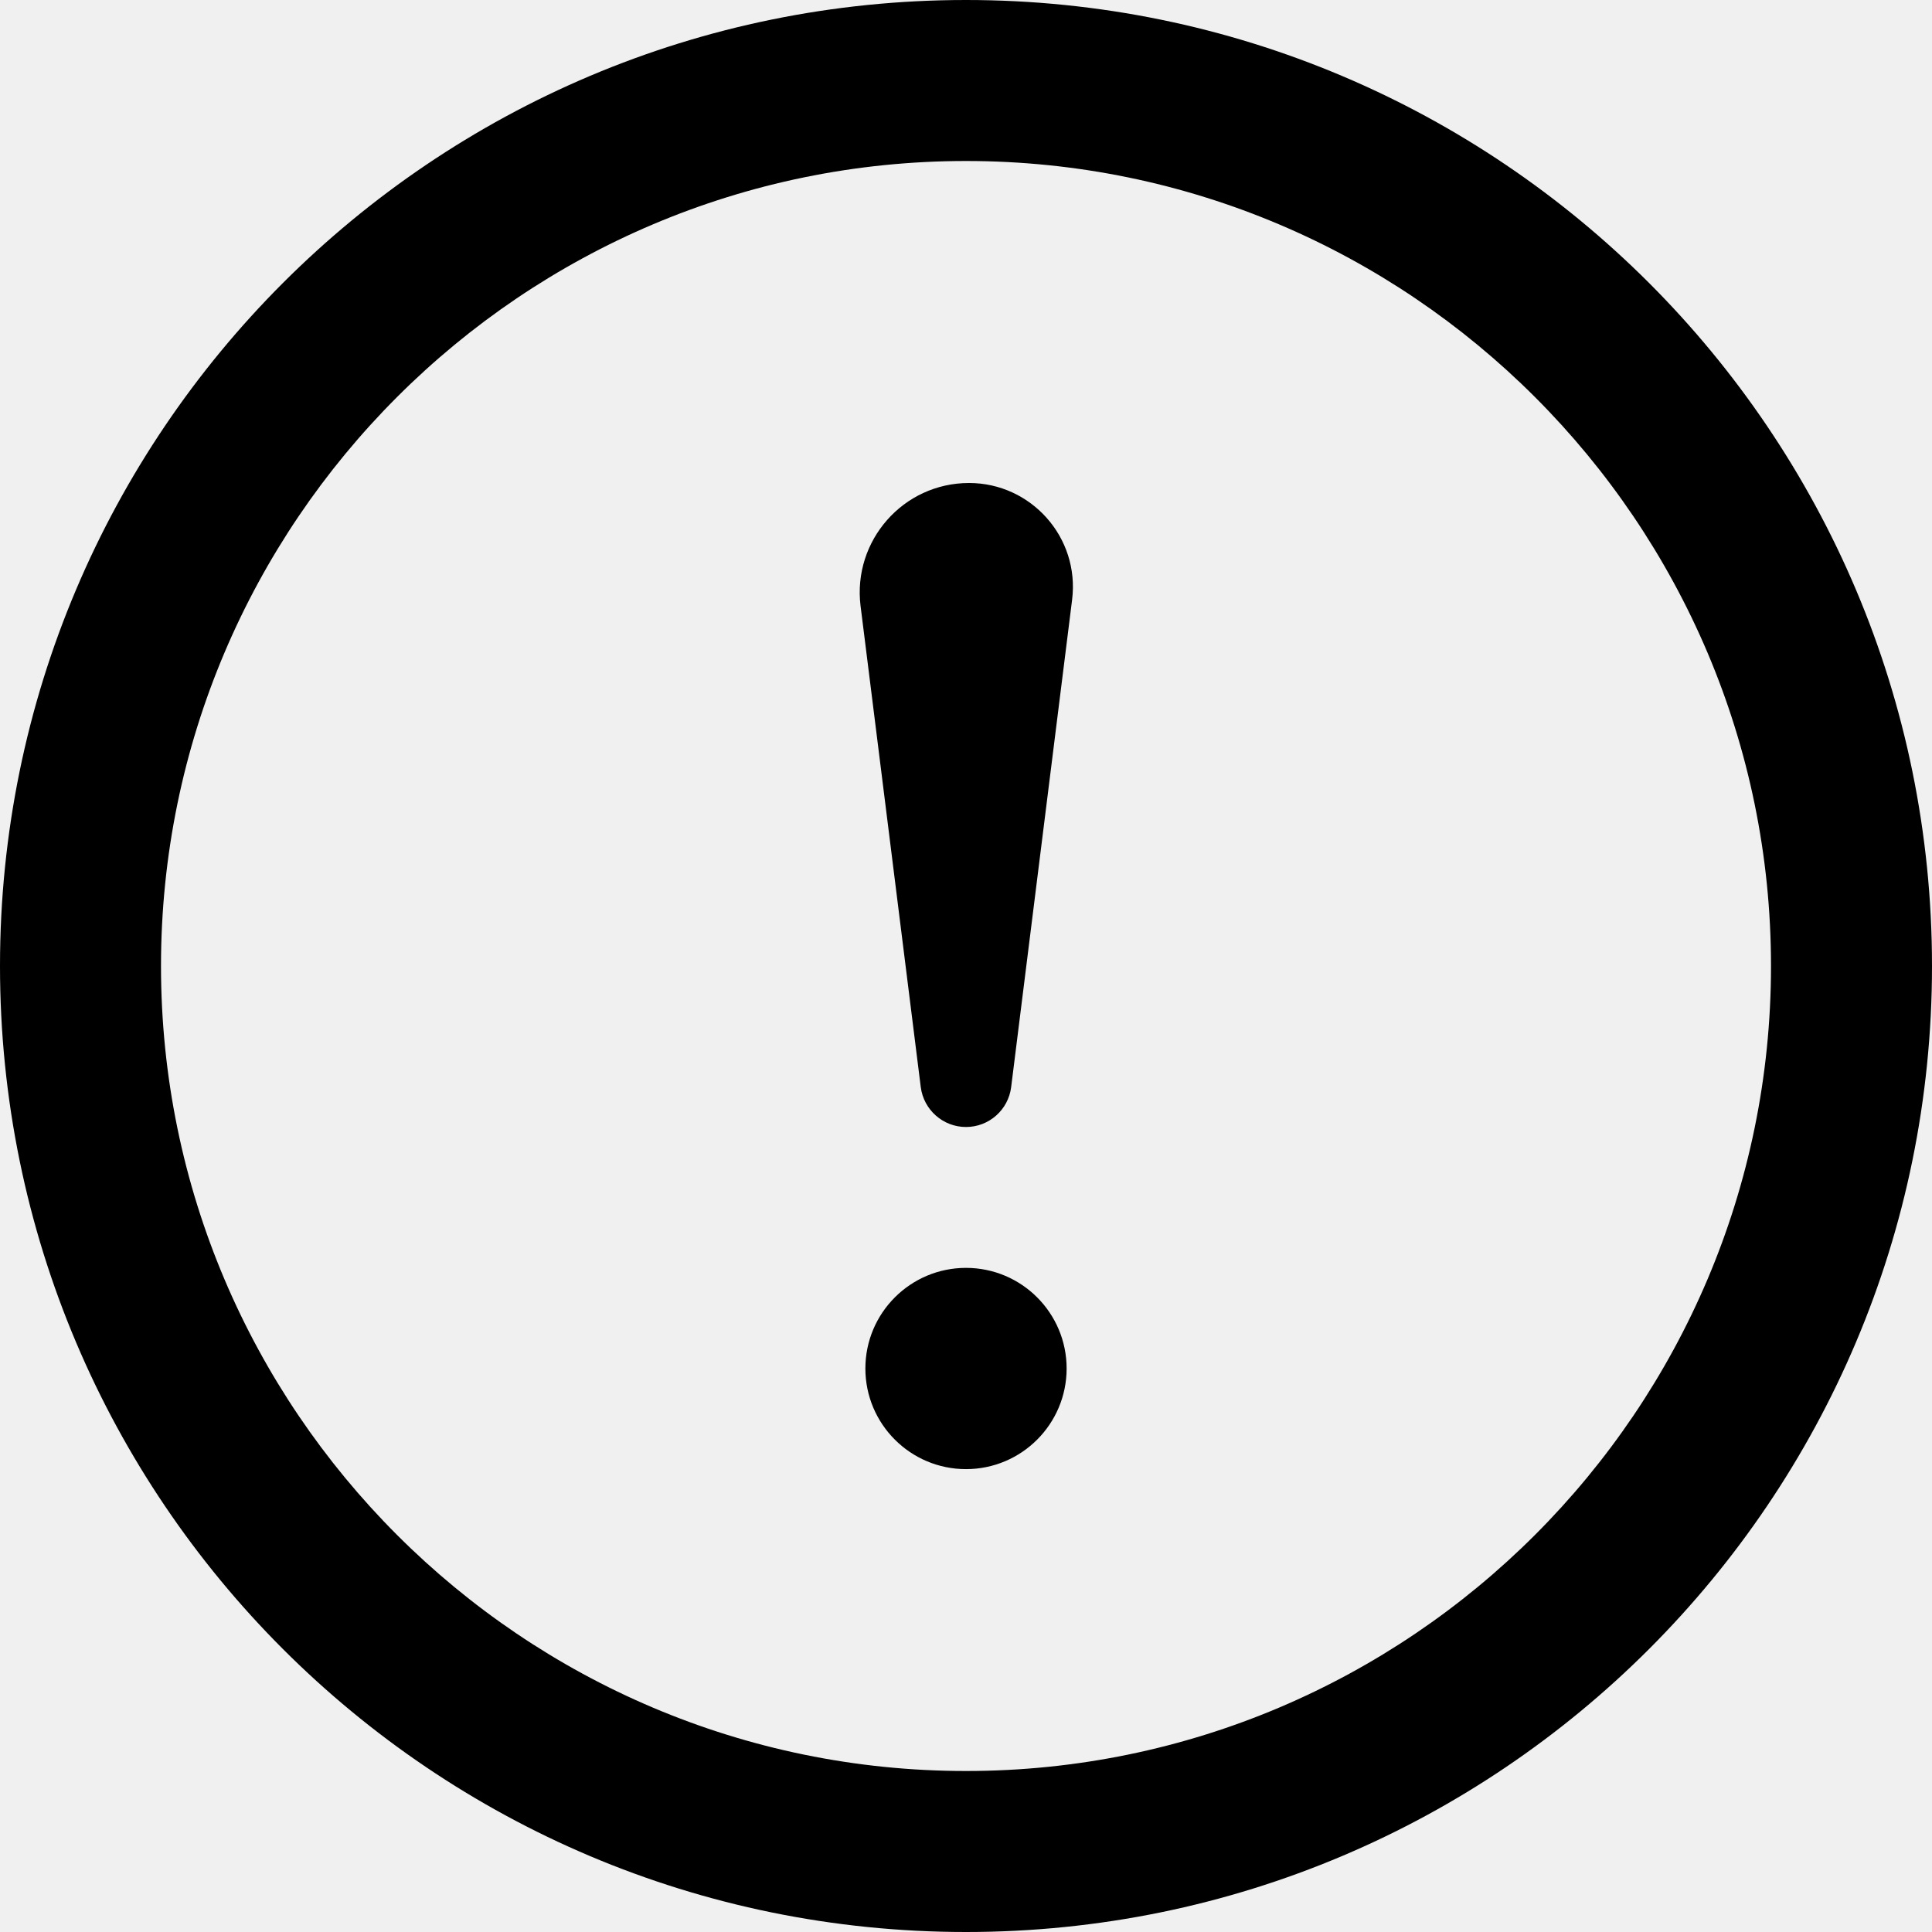
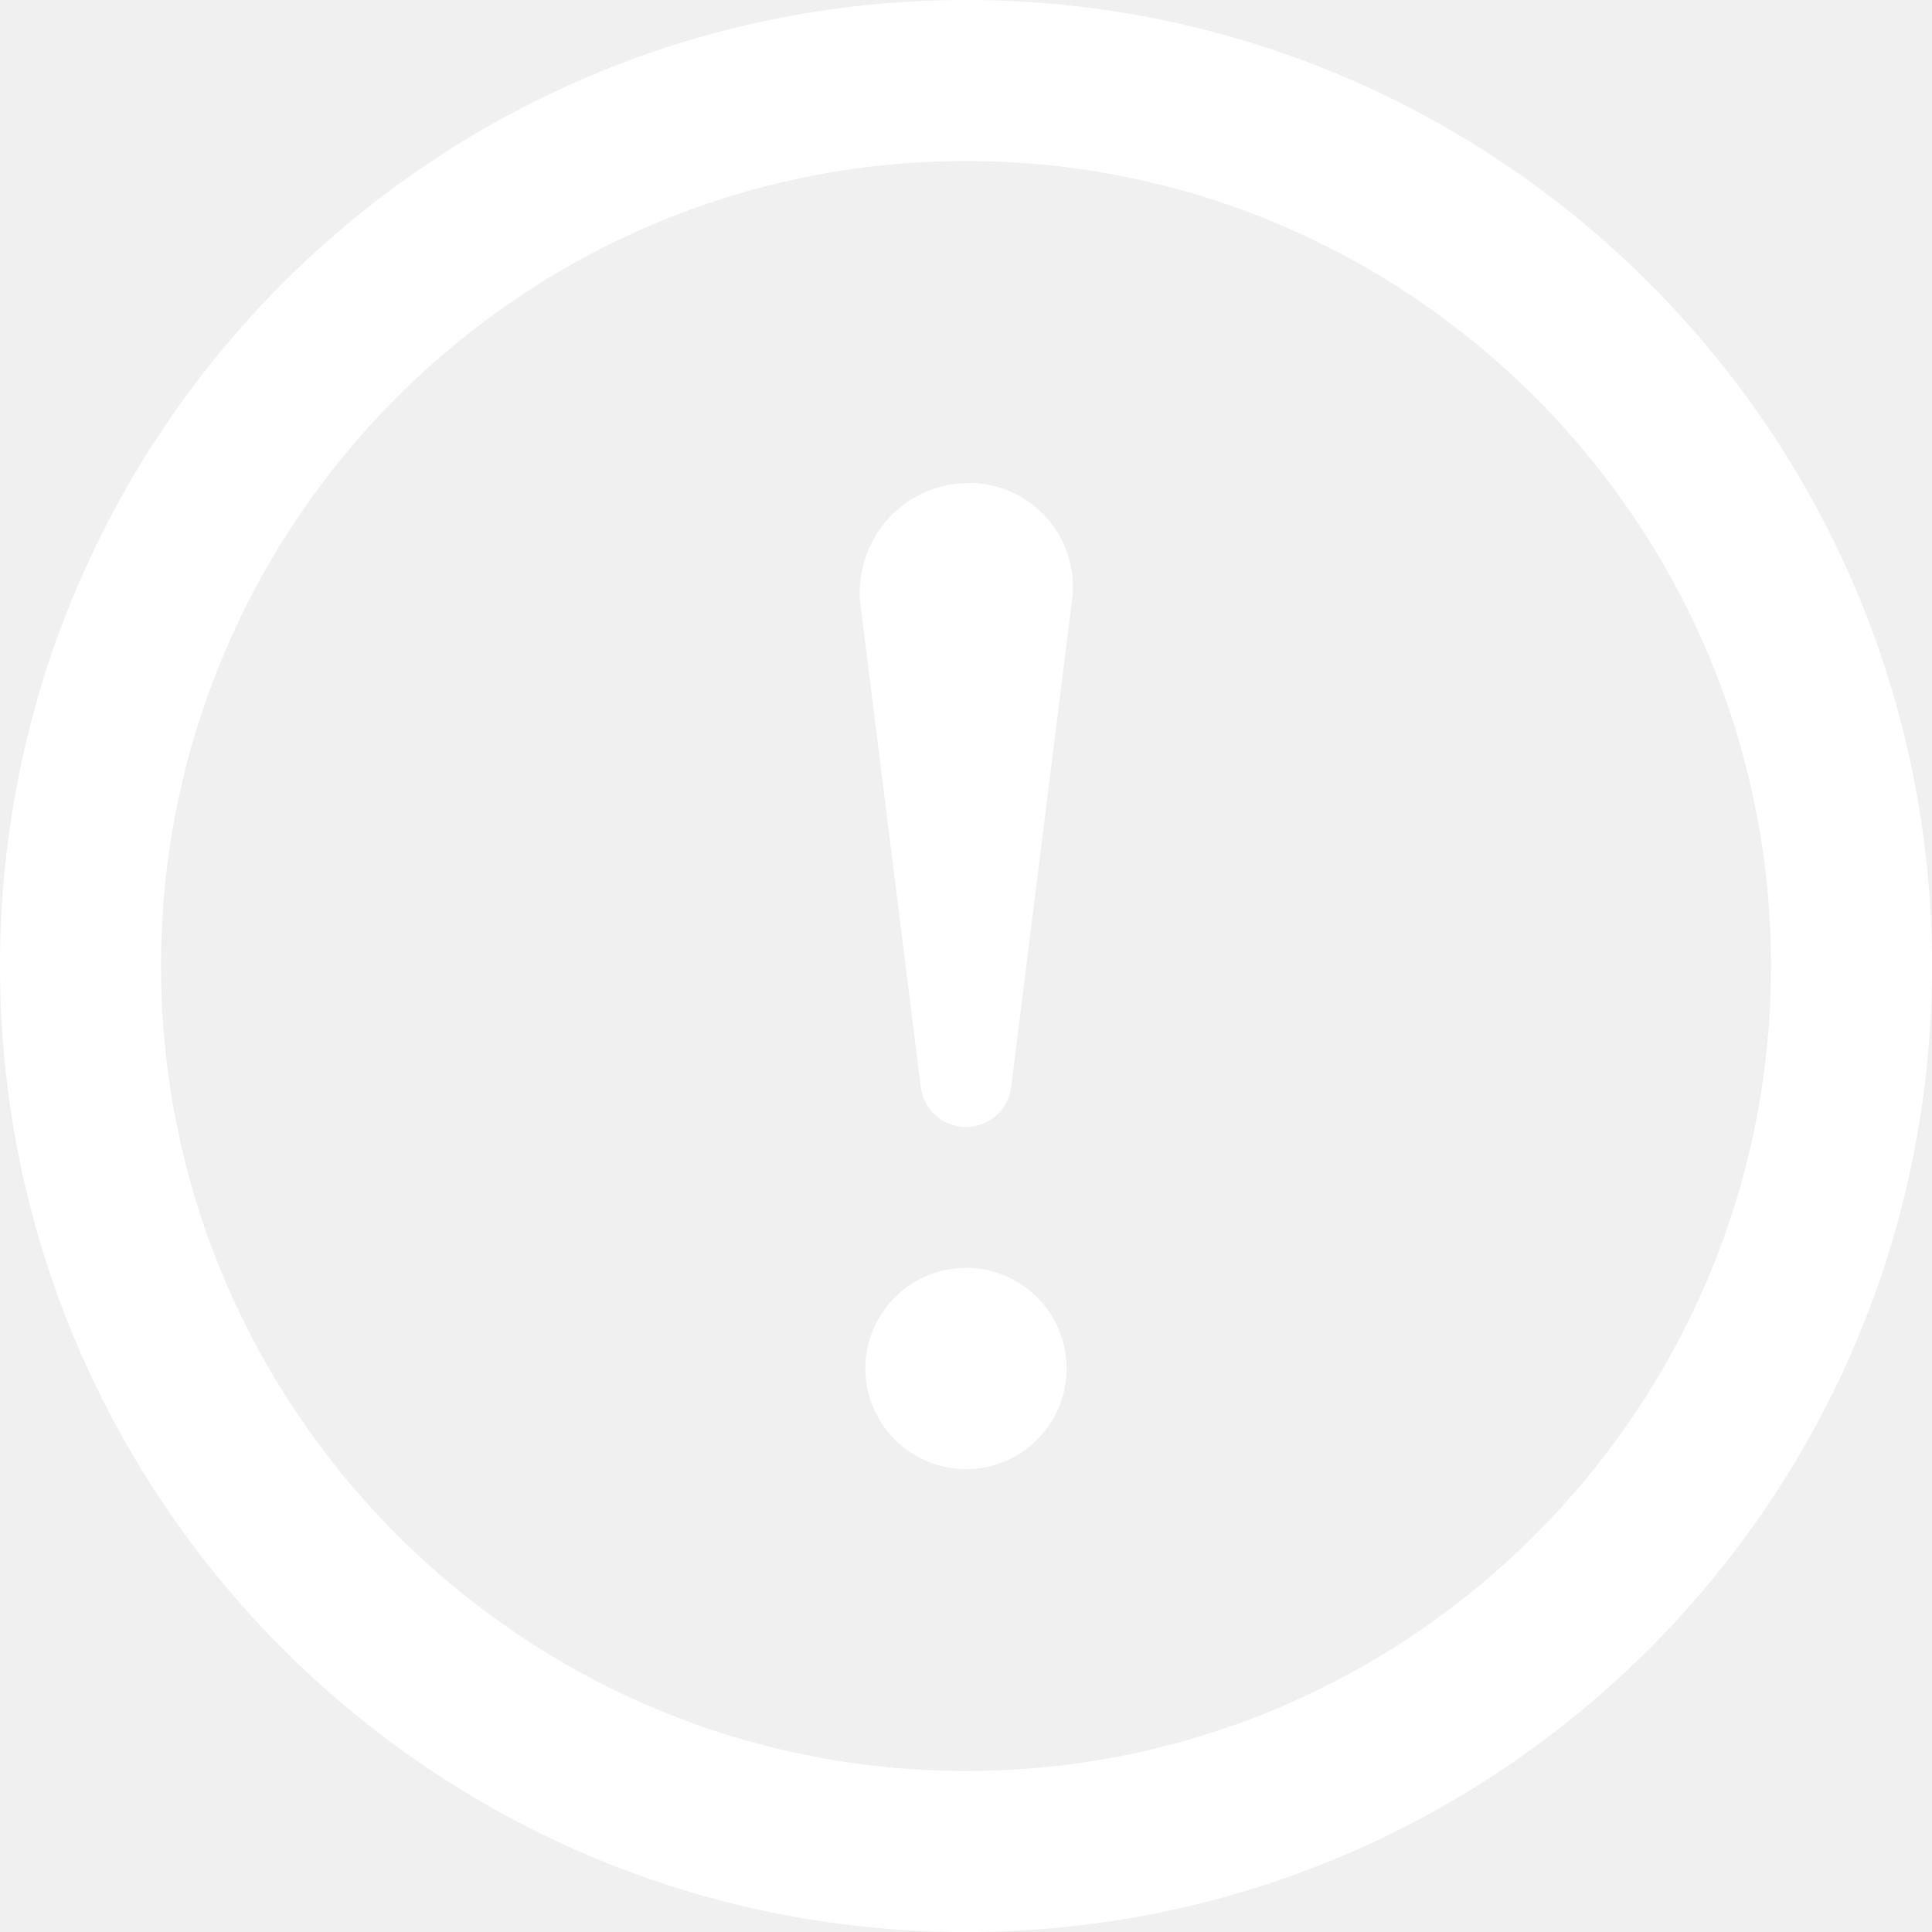
- <svg xmlns="http://www.w3.org/2000/svg" viewBox="0 0 24 24">
+ <svg xmlns="http://www.w3.org/2000/svg" viewBox="0 0 24 24" fill="#fff">
  <path d="M12 2c5.514 0 10 4.486 10 10s-4.486 10-10 10-10-4.486-10-10 4.486-10 10-10zm0-2c-6.627 0-12 5.373-12 12s5.373 12 12 12 12-5.373 12-12-5.373-12-12-12zm-1.31 7.526c-.099-.807.528-1.526 1.348-1.526.771 0 1.377.676 1.28 1.451l-.757 6.053c-.035.283-.276.496-.561.496s-.526-.213-.562-.496l-.748-5.978zm1.31 10.724c-.69 0-1.25-.56-1.25-1.25s.56-1.25 1.25-1.25 1.25.56 1.25 1.25-.56 1.25-1.25 1.25z" />
</svg>
